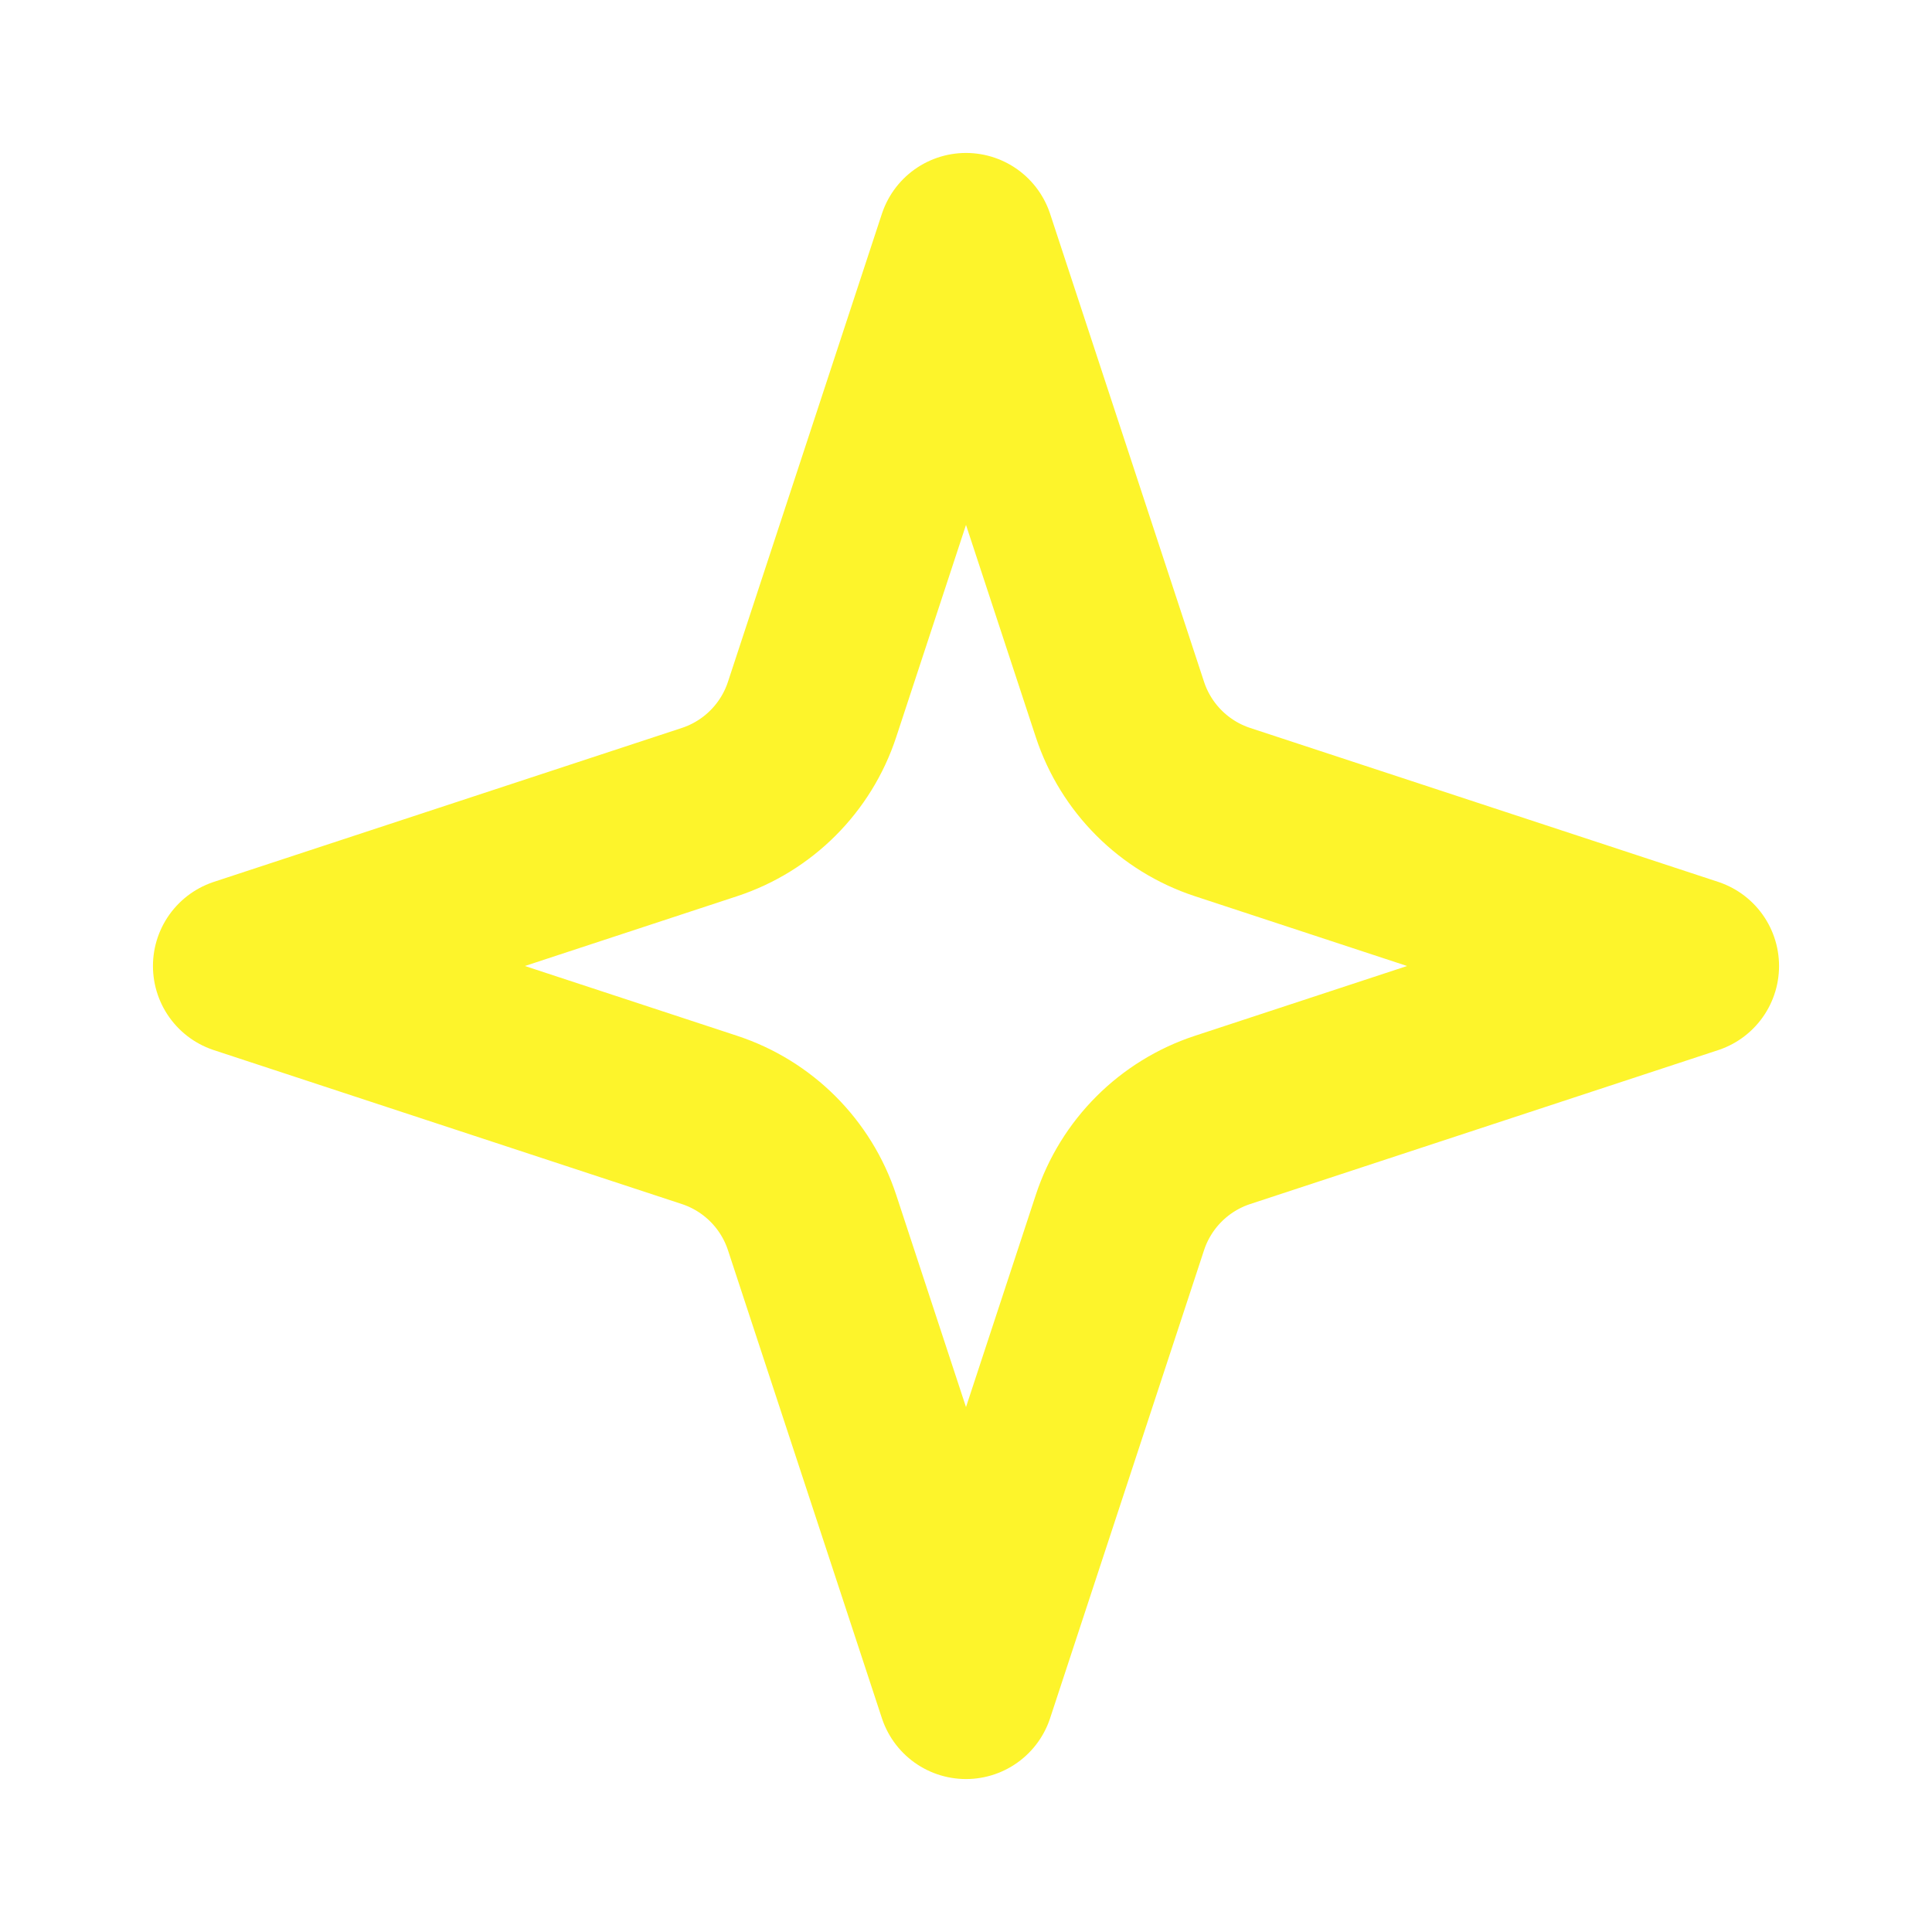
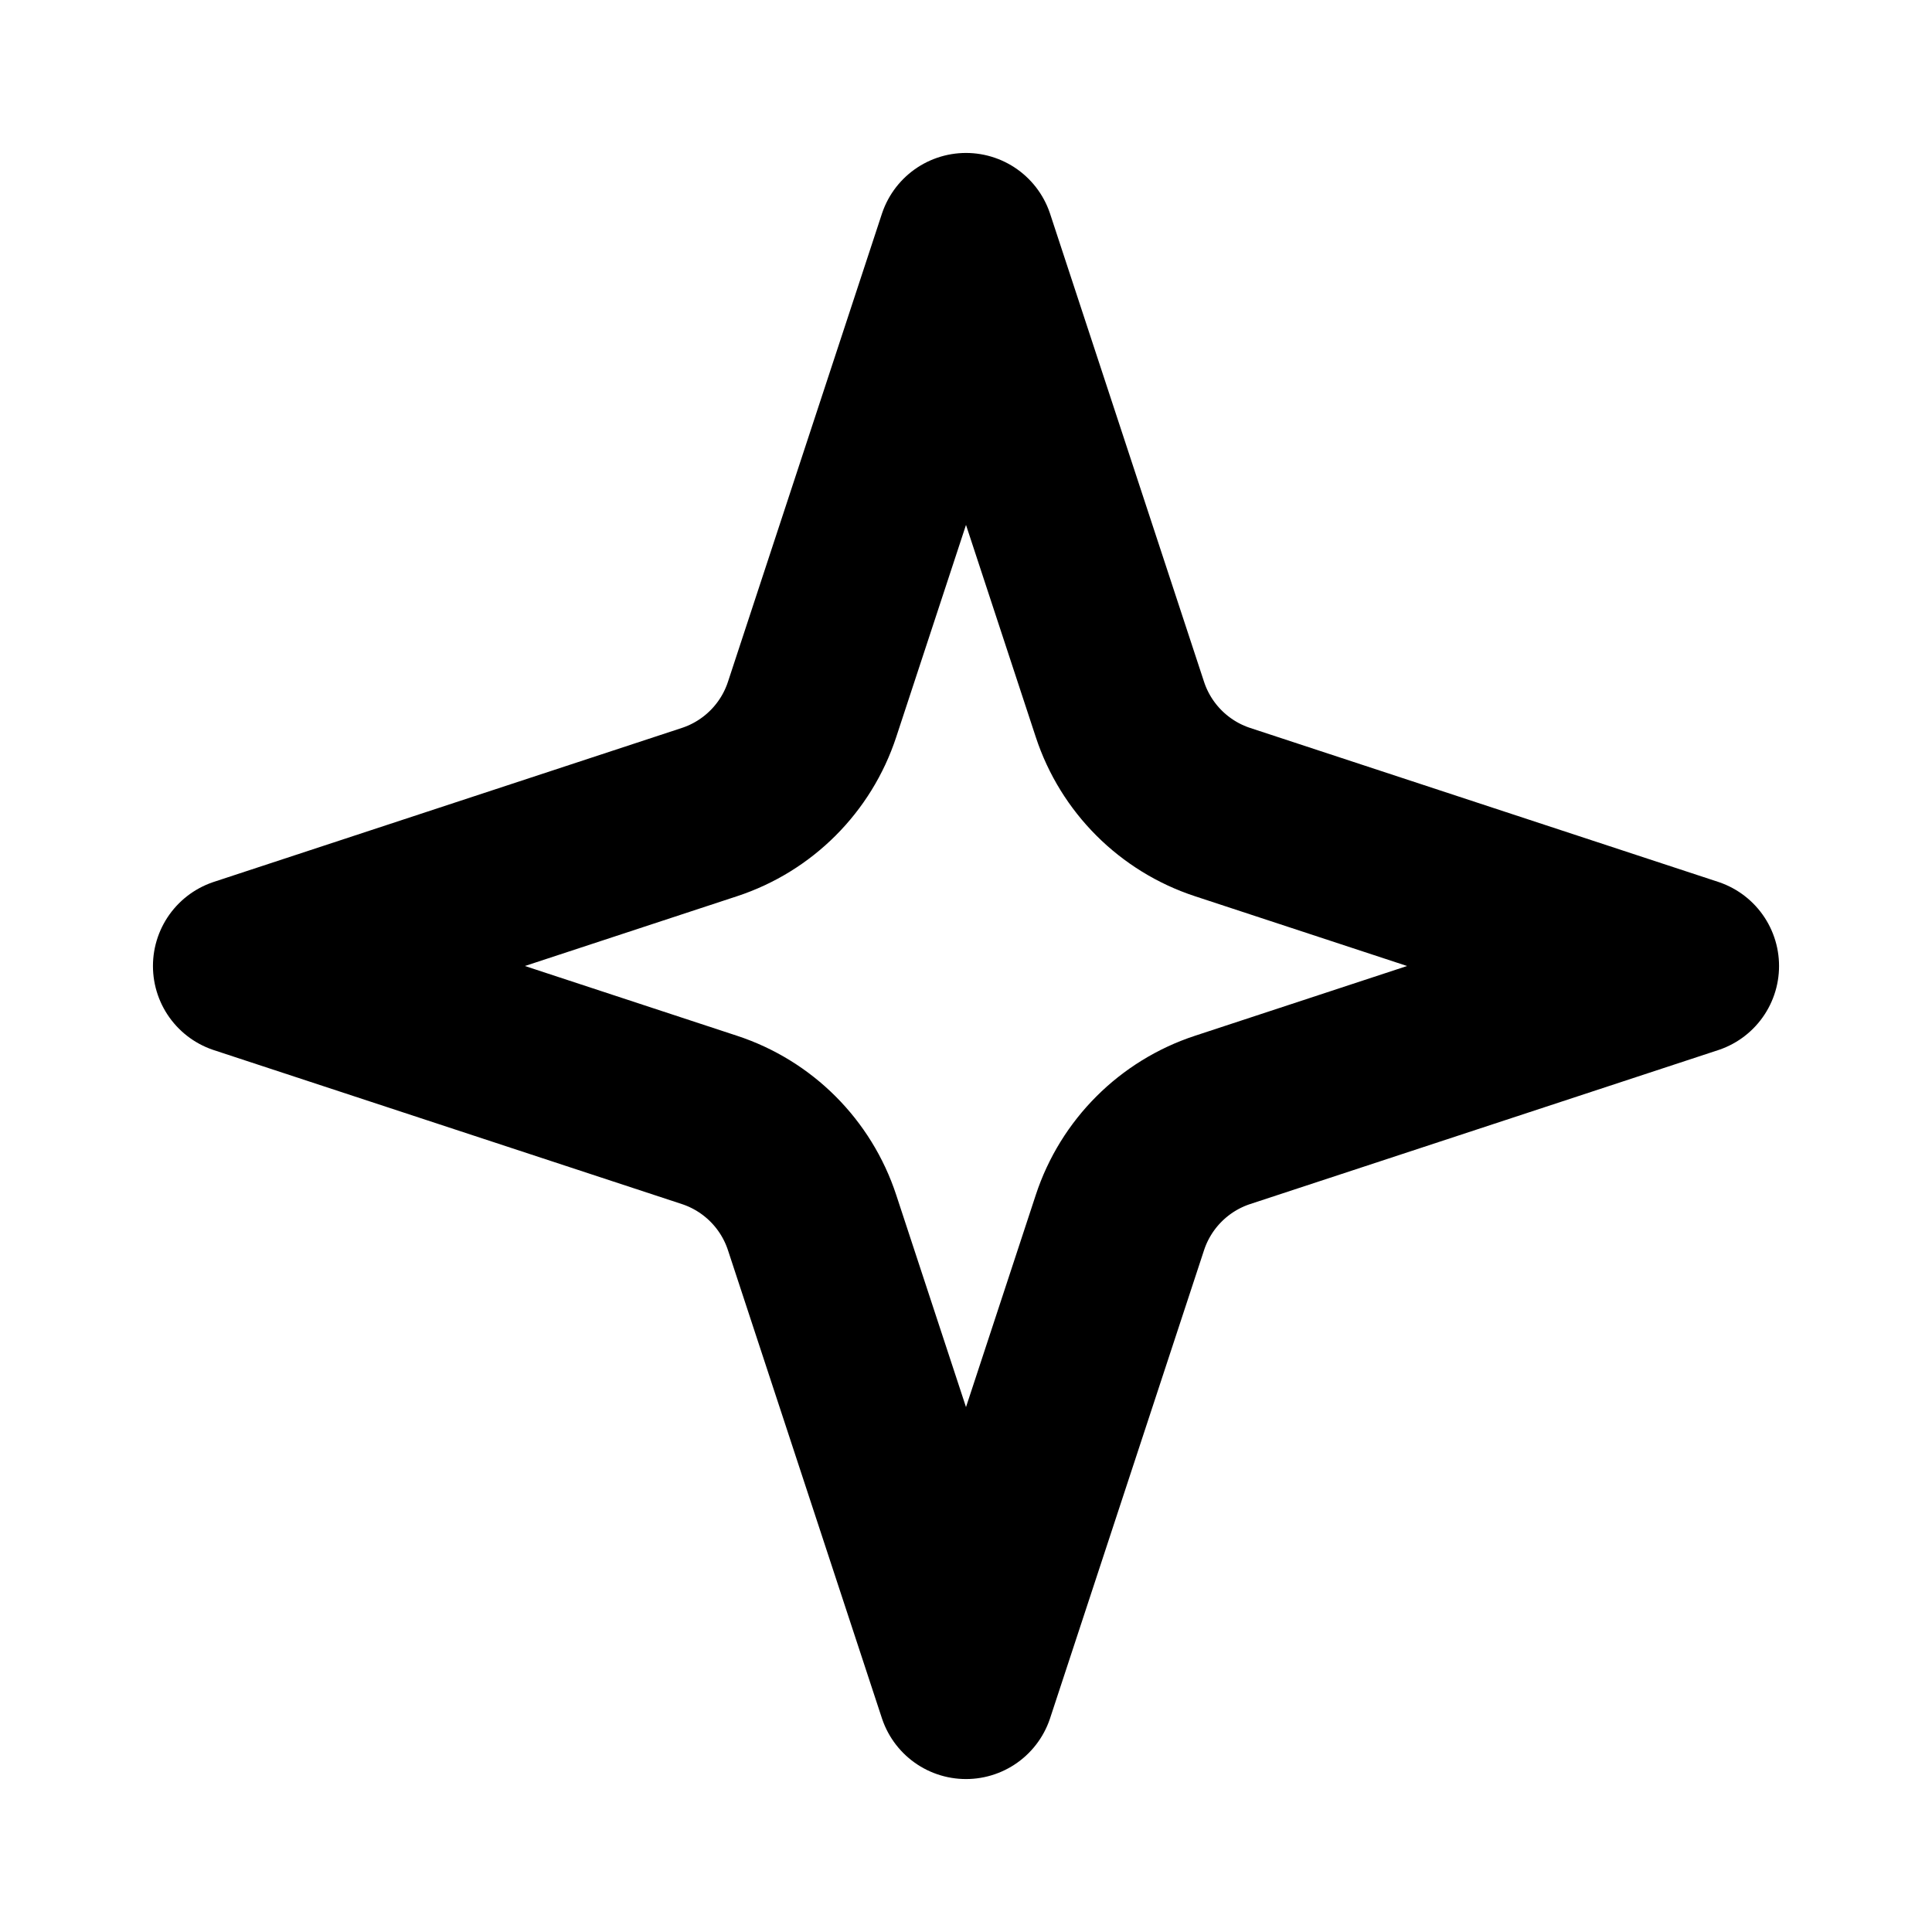
- <svg xmlns="http://www.w3.org/2000/svg" width="32" height="32" viewBox="0 0 24 24" fill="none" stroke="#fdf42b" stroke-width="2.2" stroke-linecap="round" stroke-linejoin="round">
+ <svg xmlns="http://www.w3.org/2000/svg" width="32" height="32" viewBox="0 0 24 24" fill="none" stroke="currentColor" stroke-width="2.2" stroke-linecap="round" stroke-linejoin="round">
  <path d="m12 3-1.912 5.813a2 2 0 0 1-1.275 1.275L3 12l5.813 1.912a2 2 0 0 1 1.275 1.275L12 21l1.912-5.813a2 2 0 0 1 1.275-1.275L21 12l-5.813-1.912a2 2 0 0 1-1.275-1.275L12 3Z" />
</svg>
